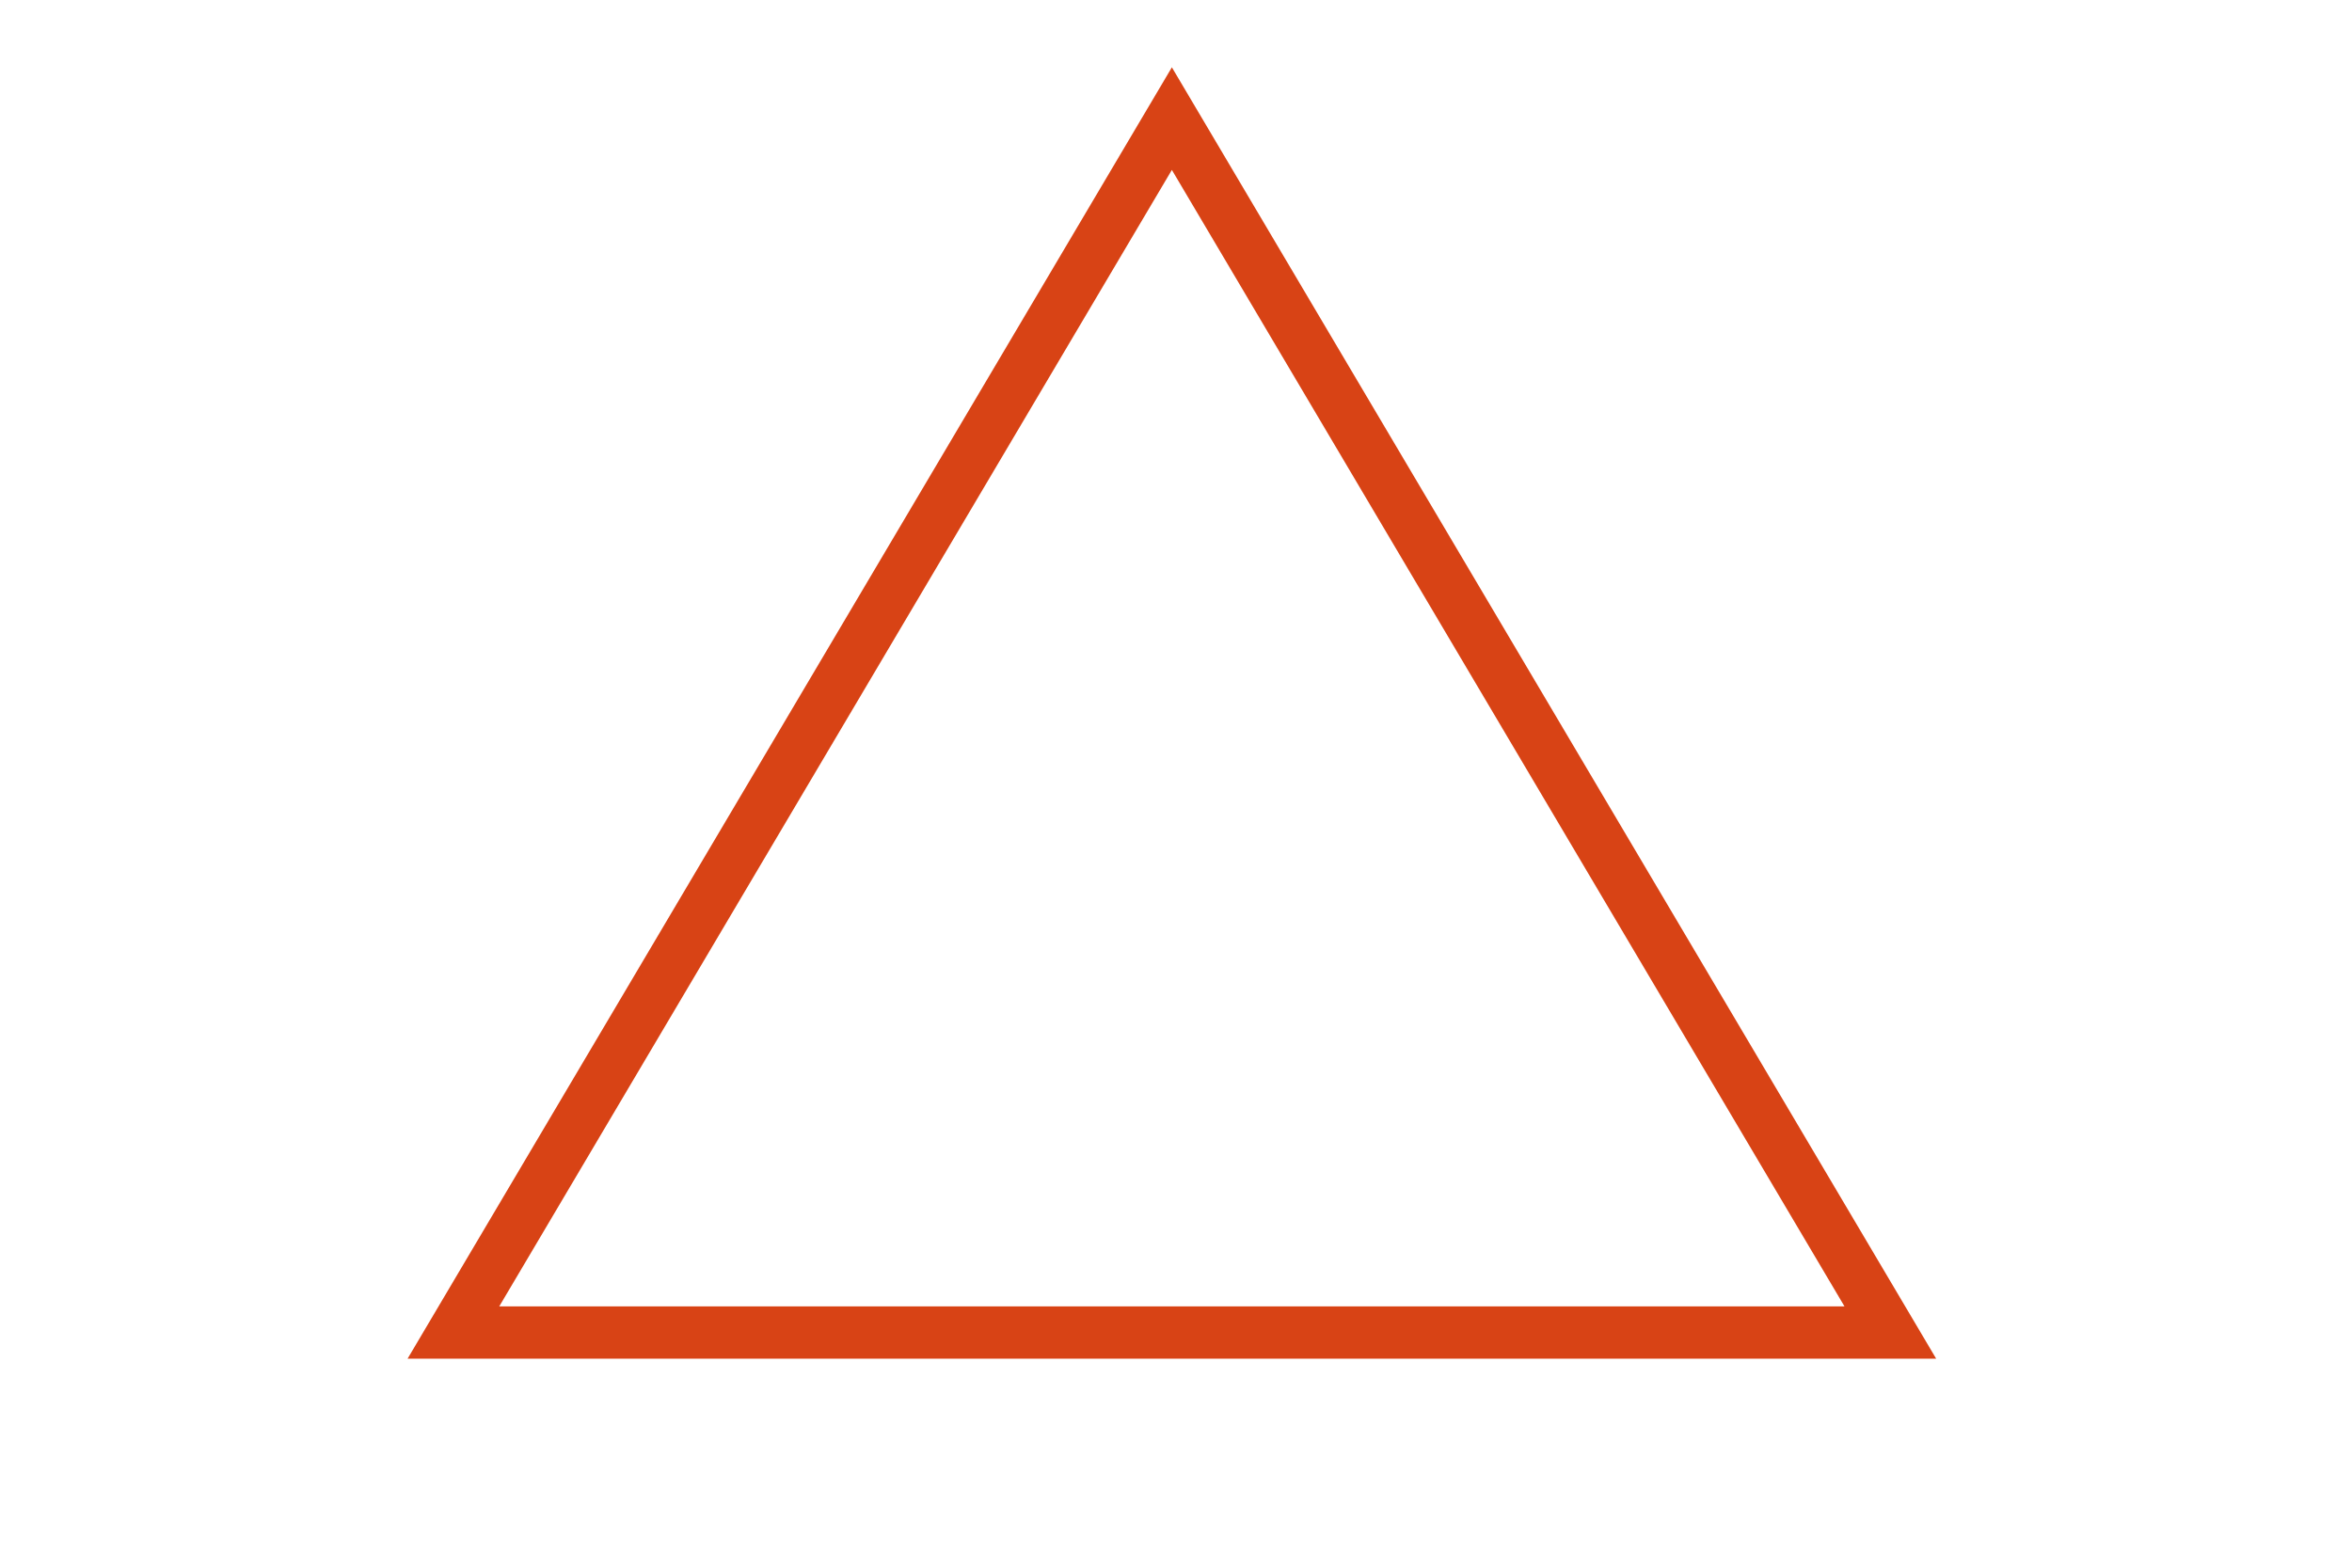
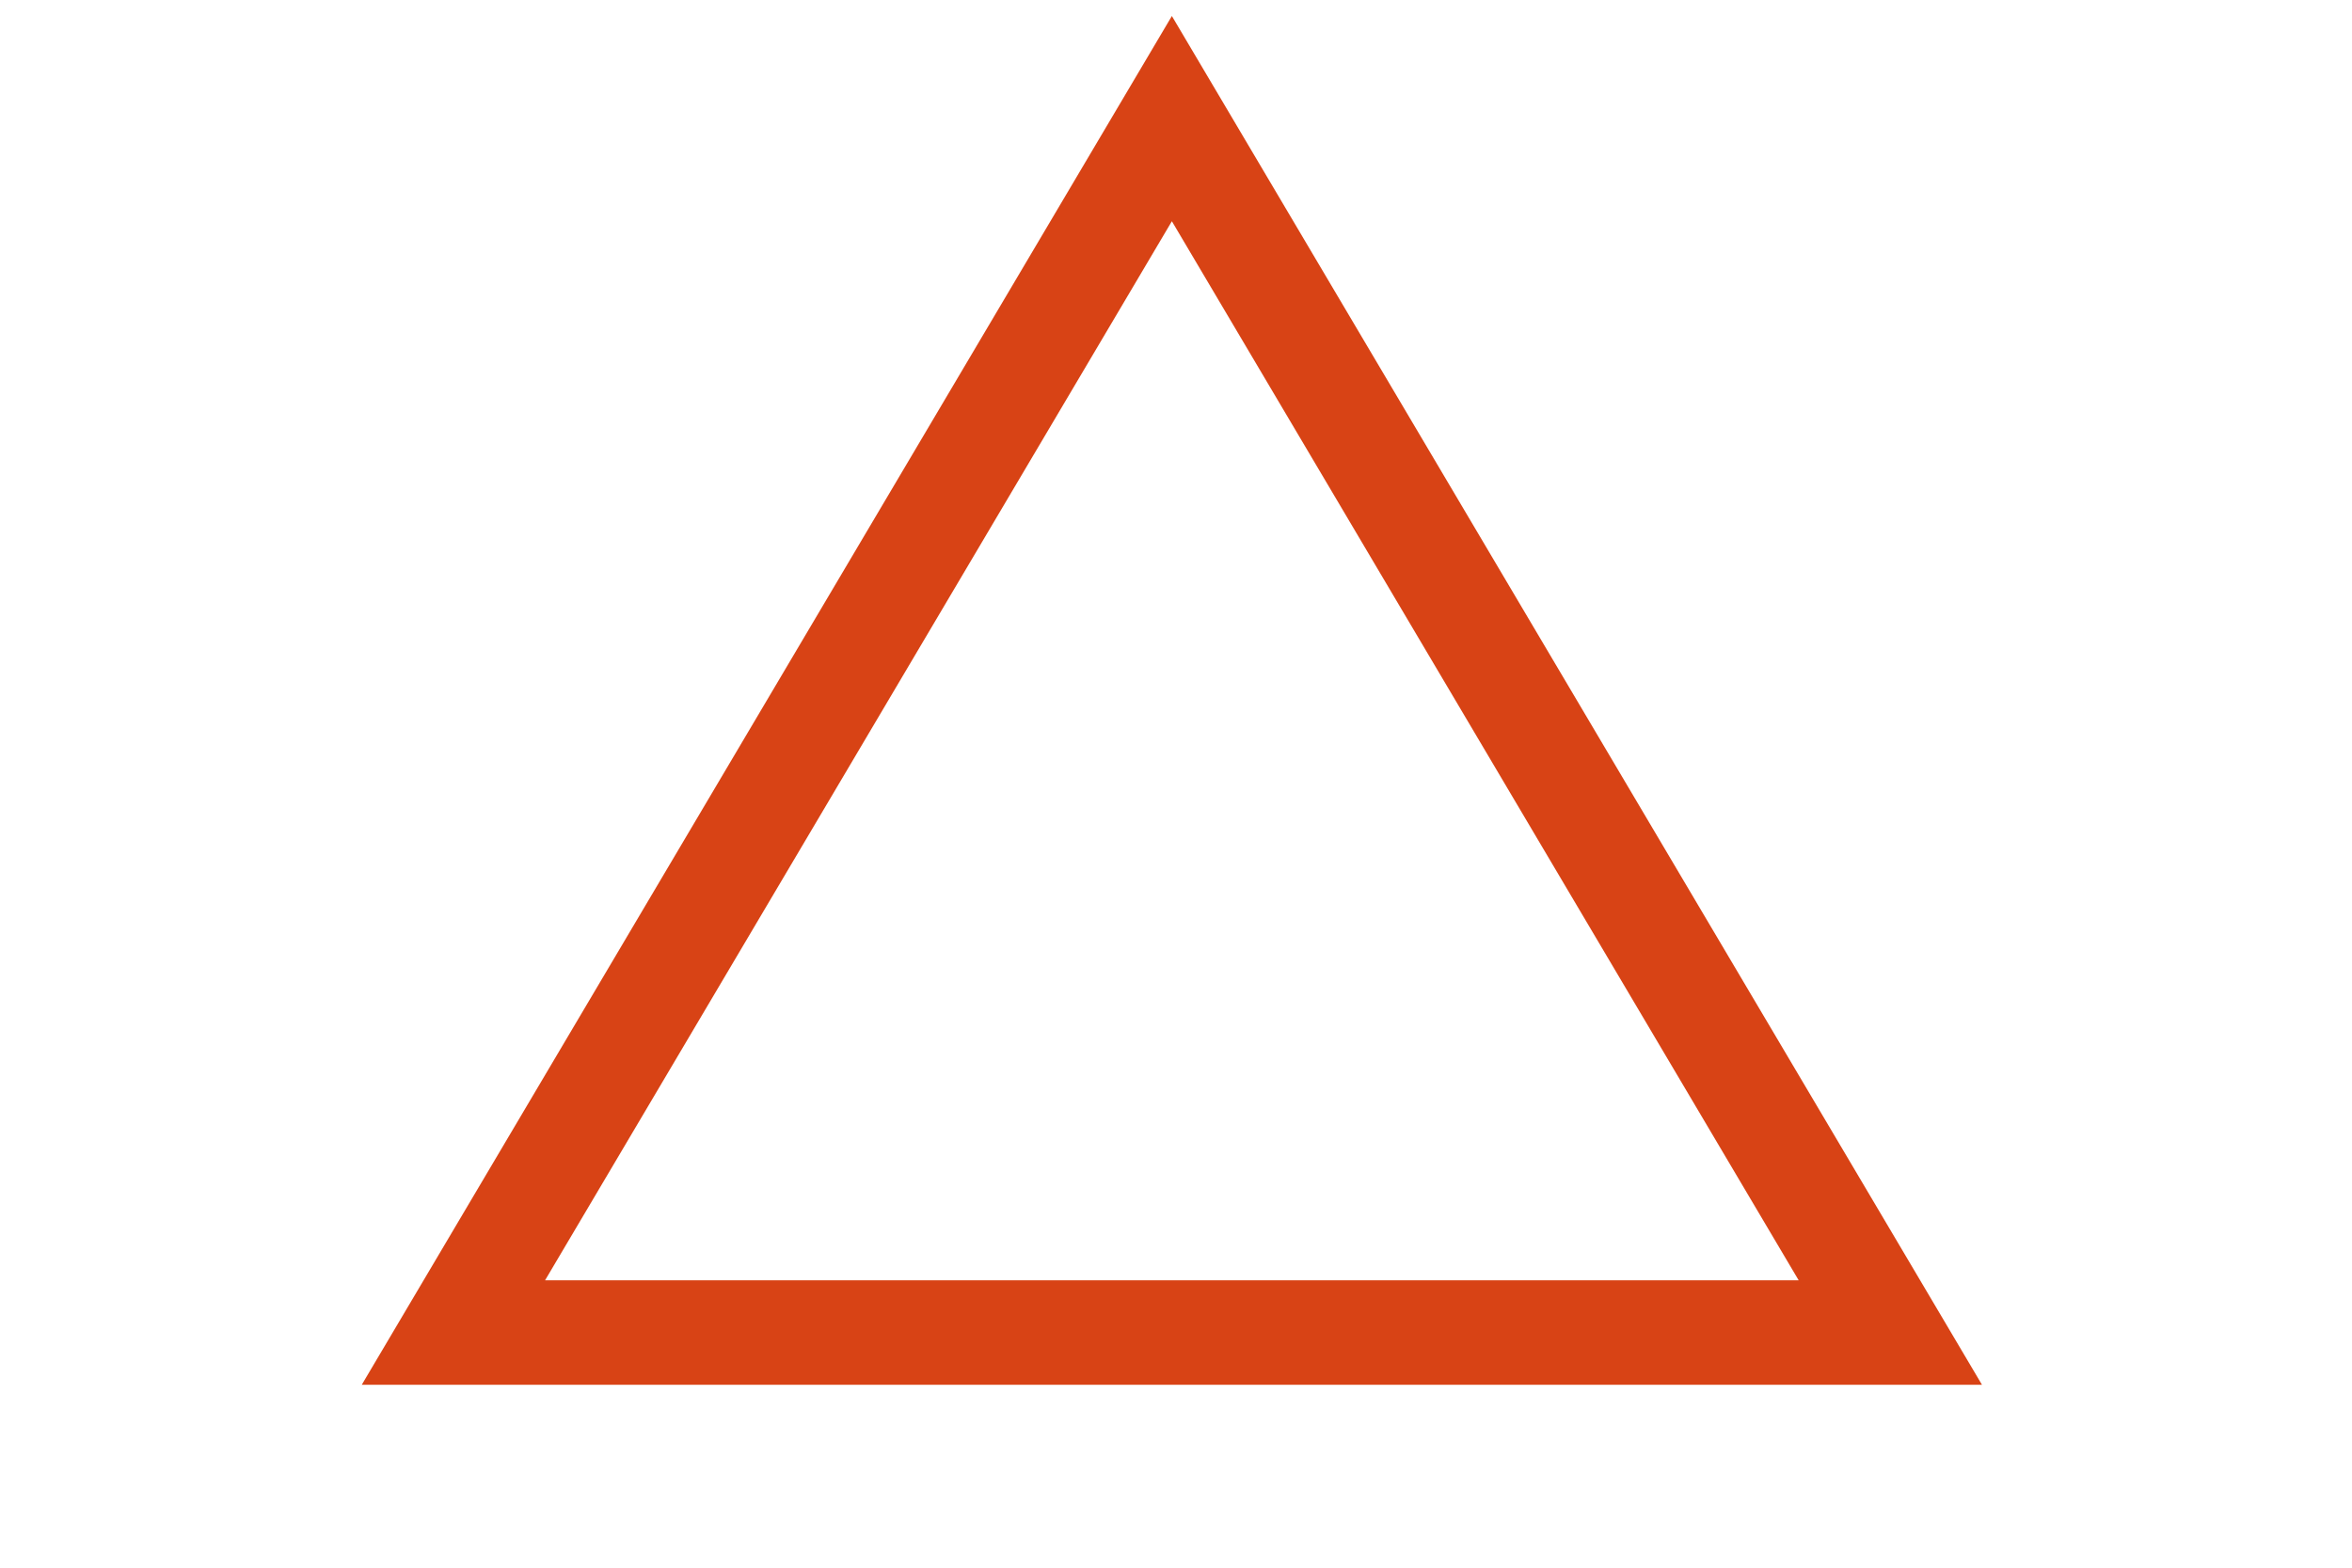
<svg xmlns="http://www.w3.org/2000/svg" width="5.25in" height="3.5in" viewBox="0 0 30 30" version="1.1" id="svg5">
  <defs id="defs2" />
-   <g fill="none" stroke="#D84315">
-     <polygon strokeWidth="1px" strokeLinejoin="round" strokeMiterlimit="10" points="14.921,2.27 28.667,25.5 1.175,25.5 " />
+   <g fill="none" stroke="#D84315" stroke-width="2px">
+     <polygon strokeWidth="3px" strokeLinejoin="round" strokeMiterlimit="10" points="14.921,2.27 28.667,25.5 1.175,25.5 " />
  </g>
</svg>
